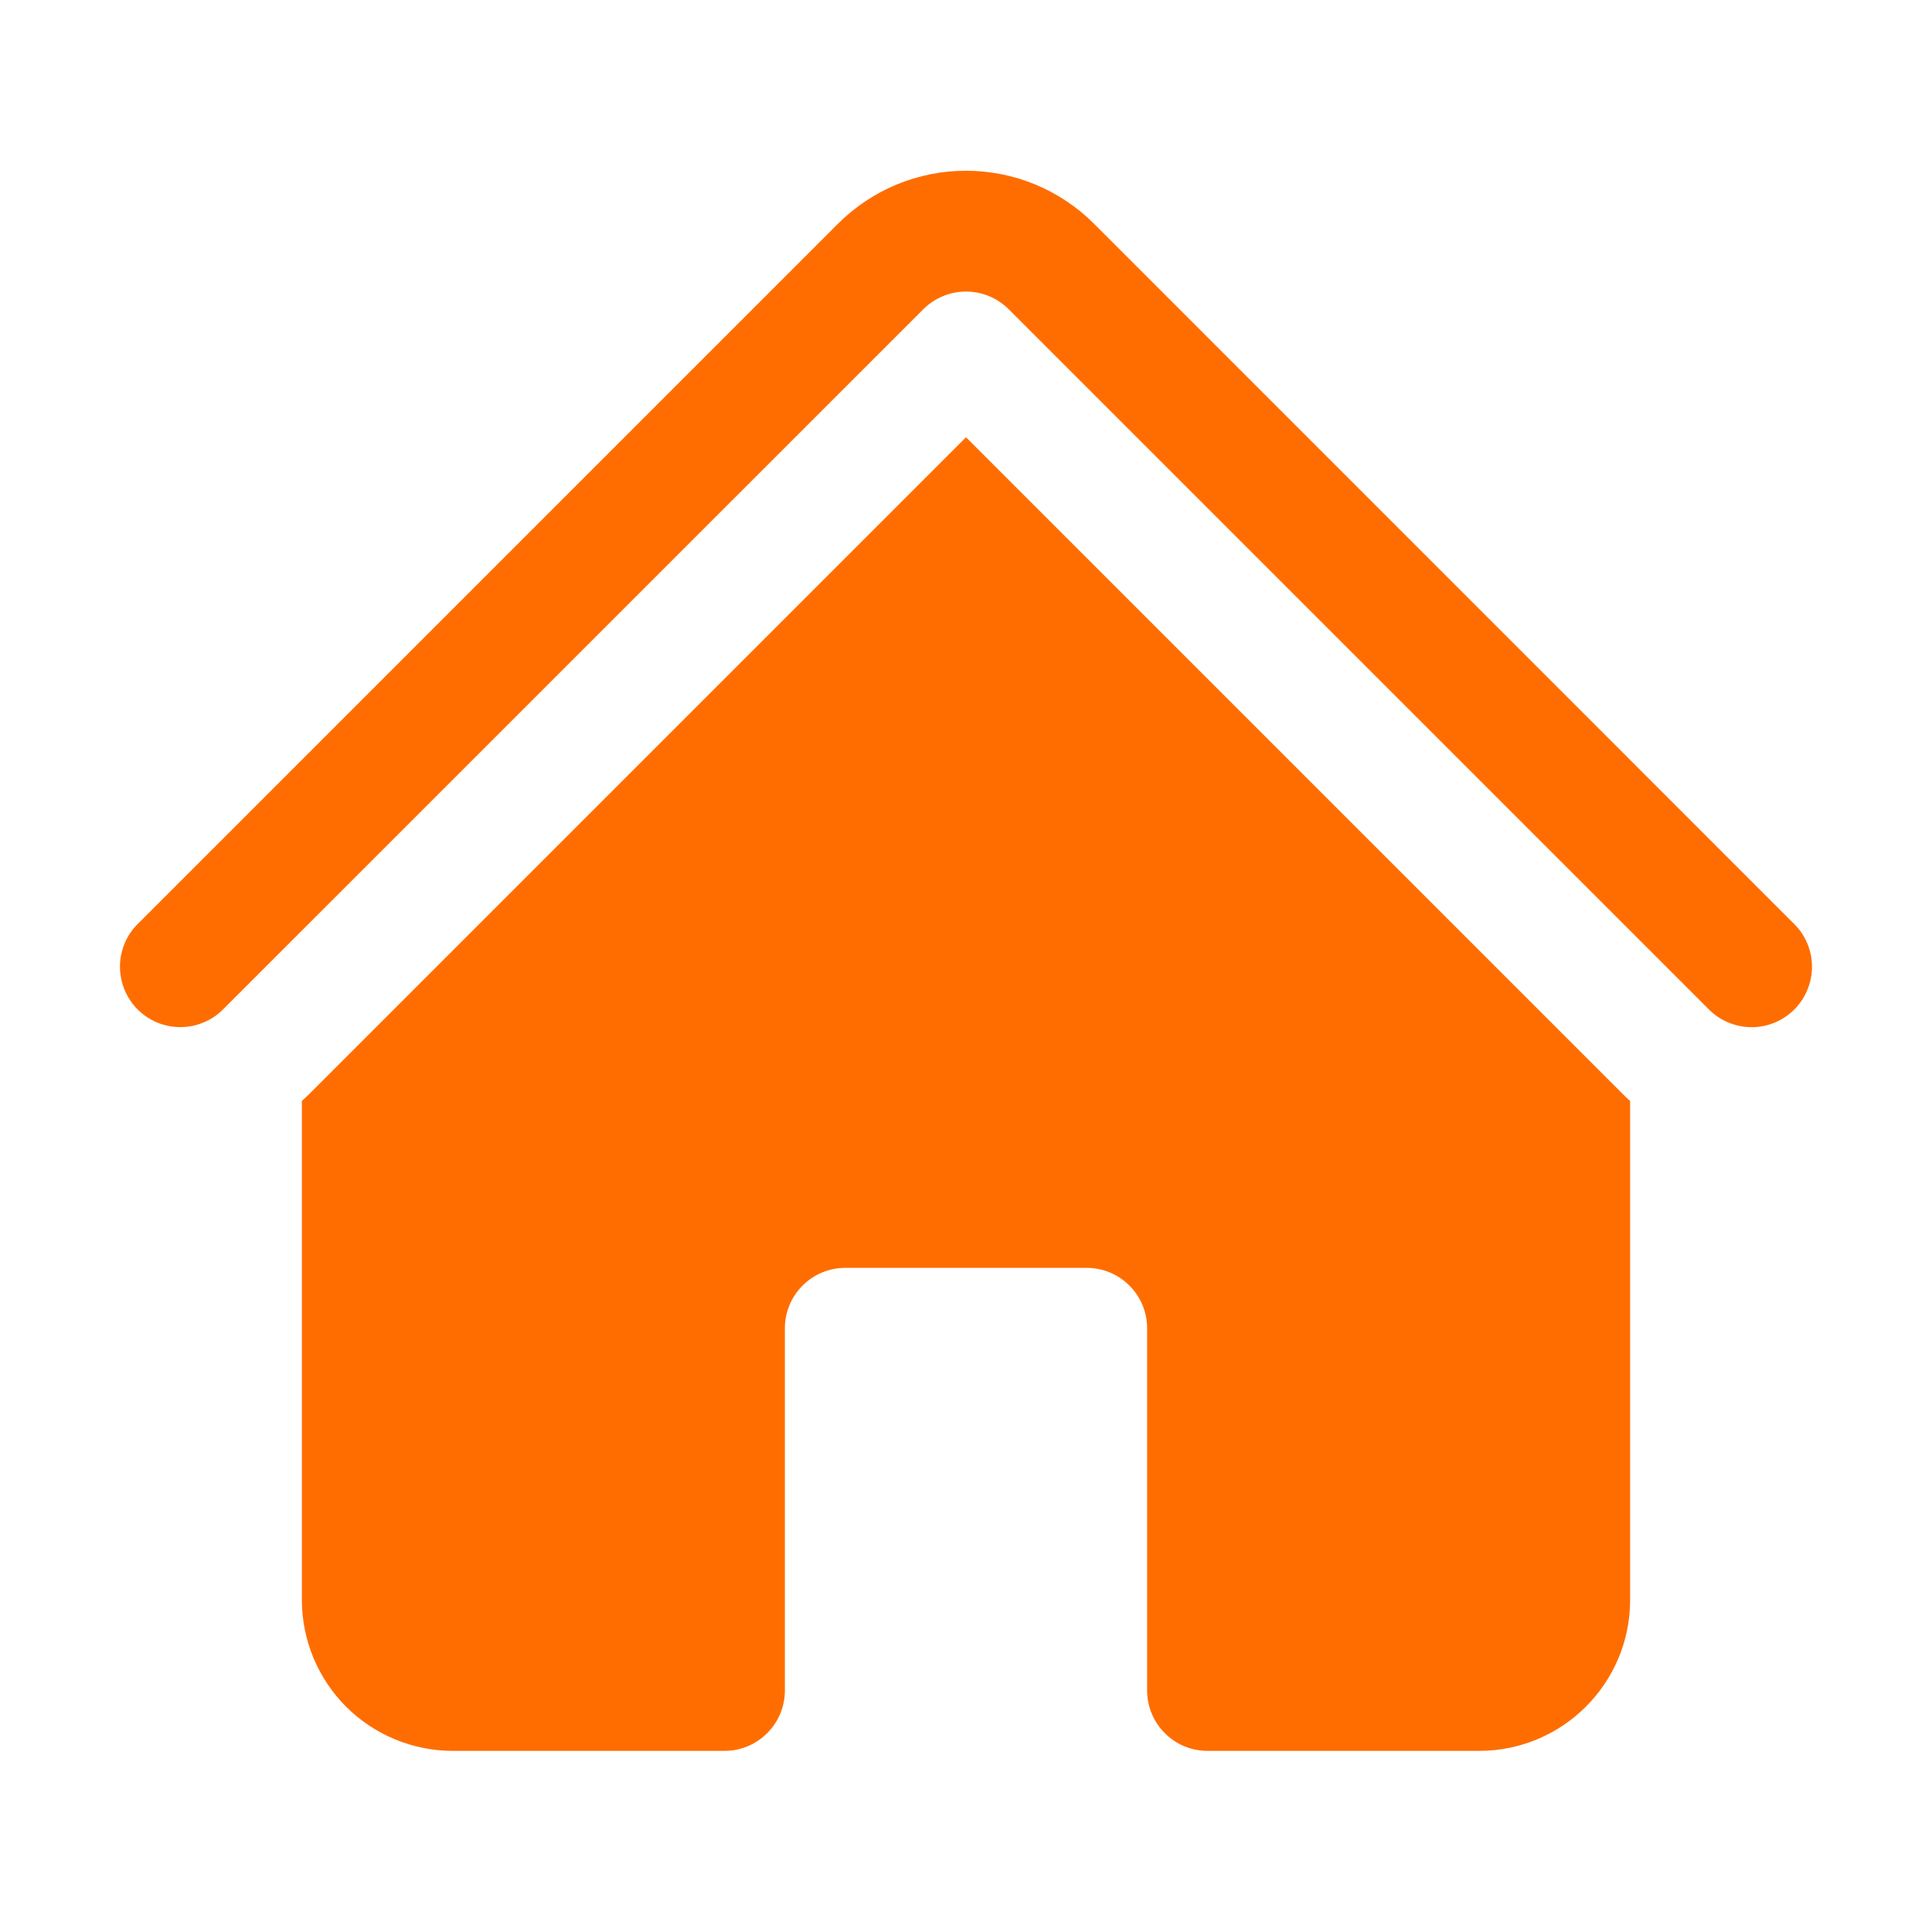
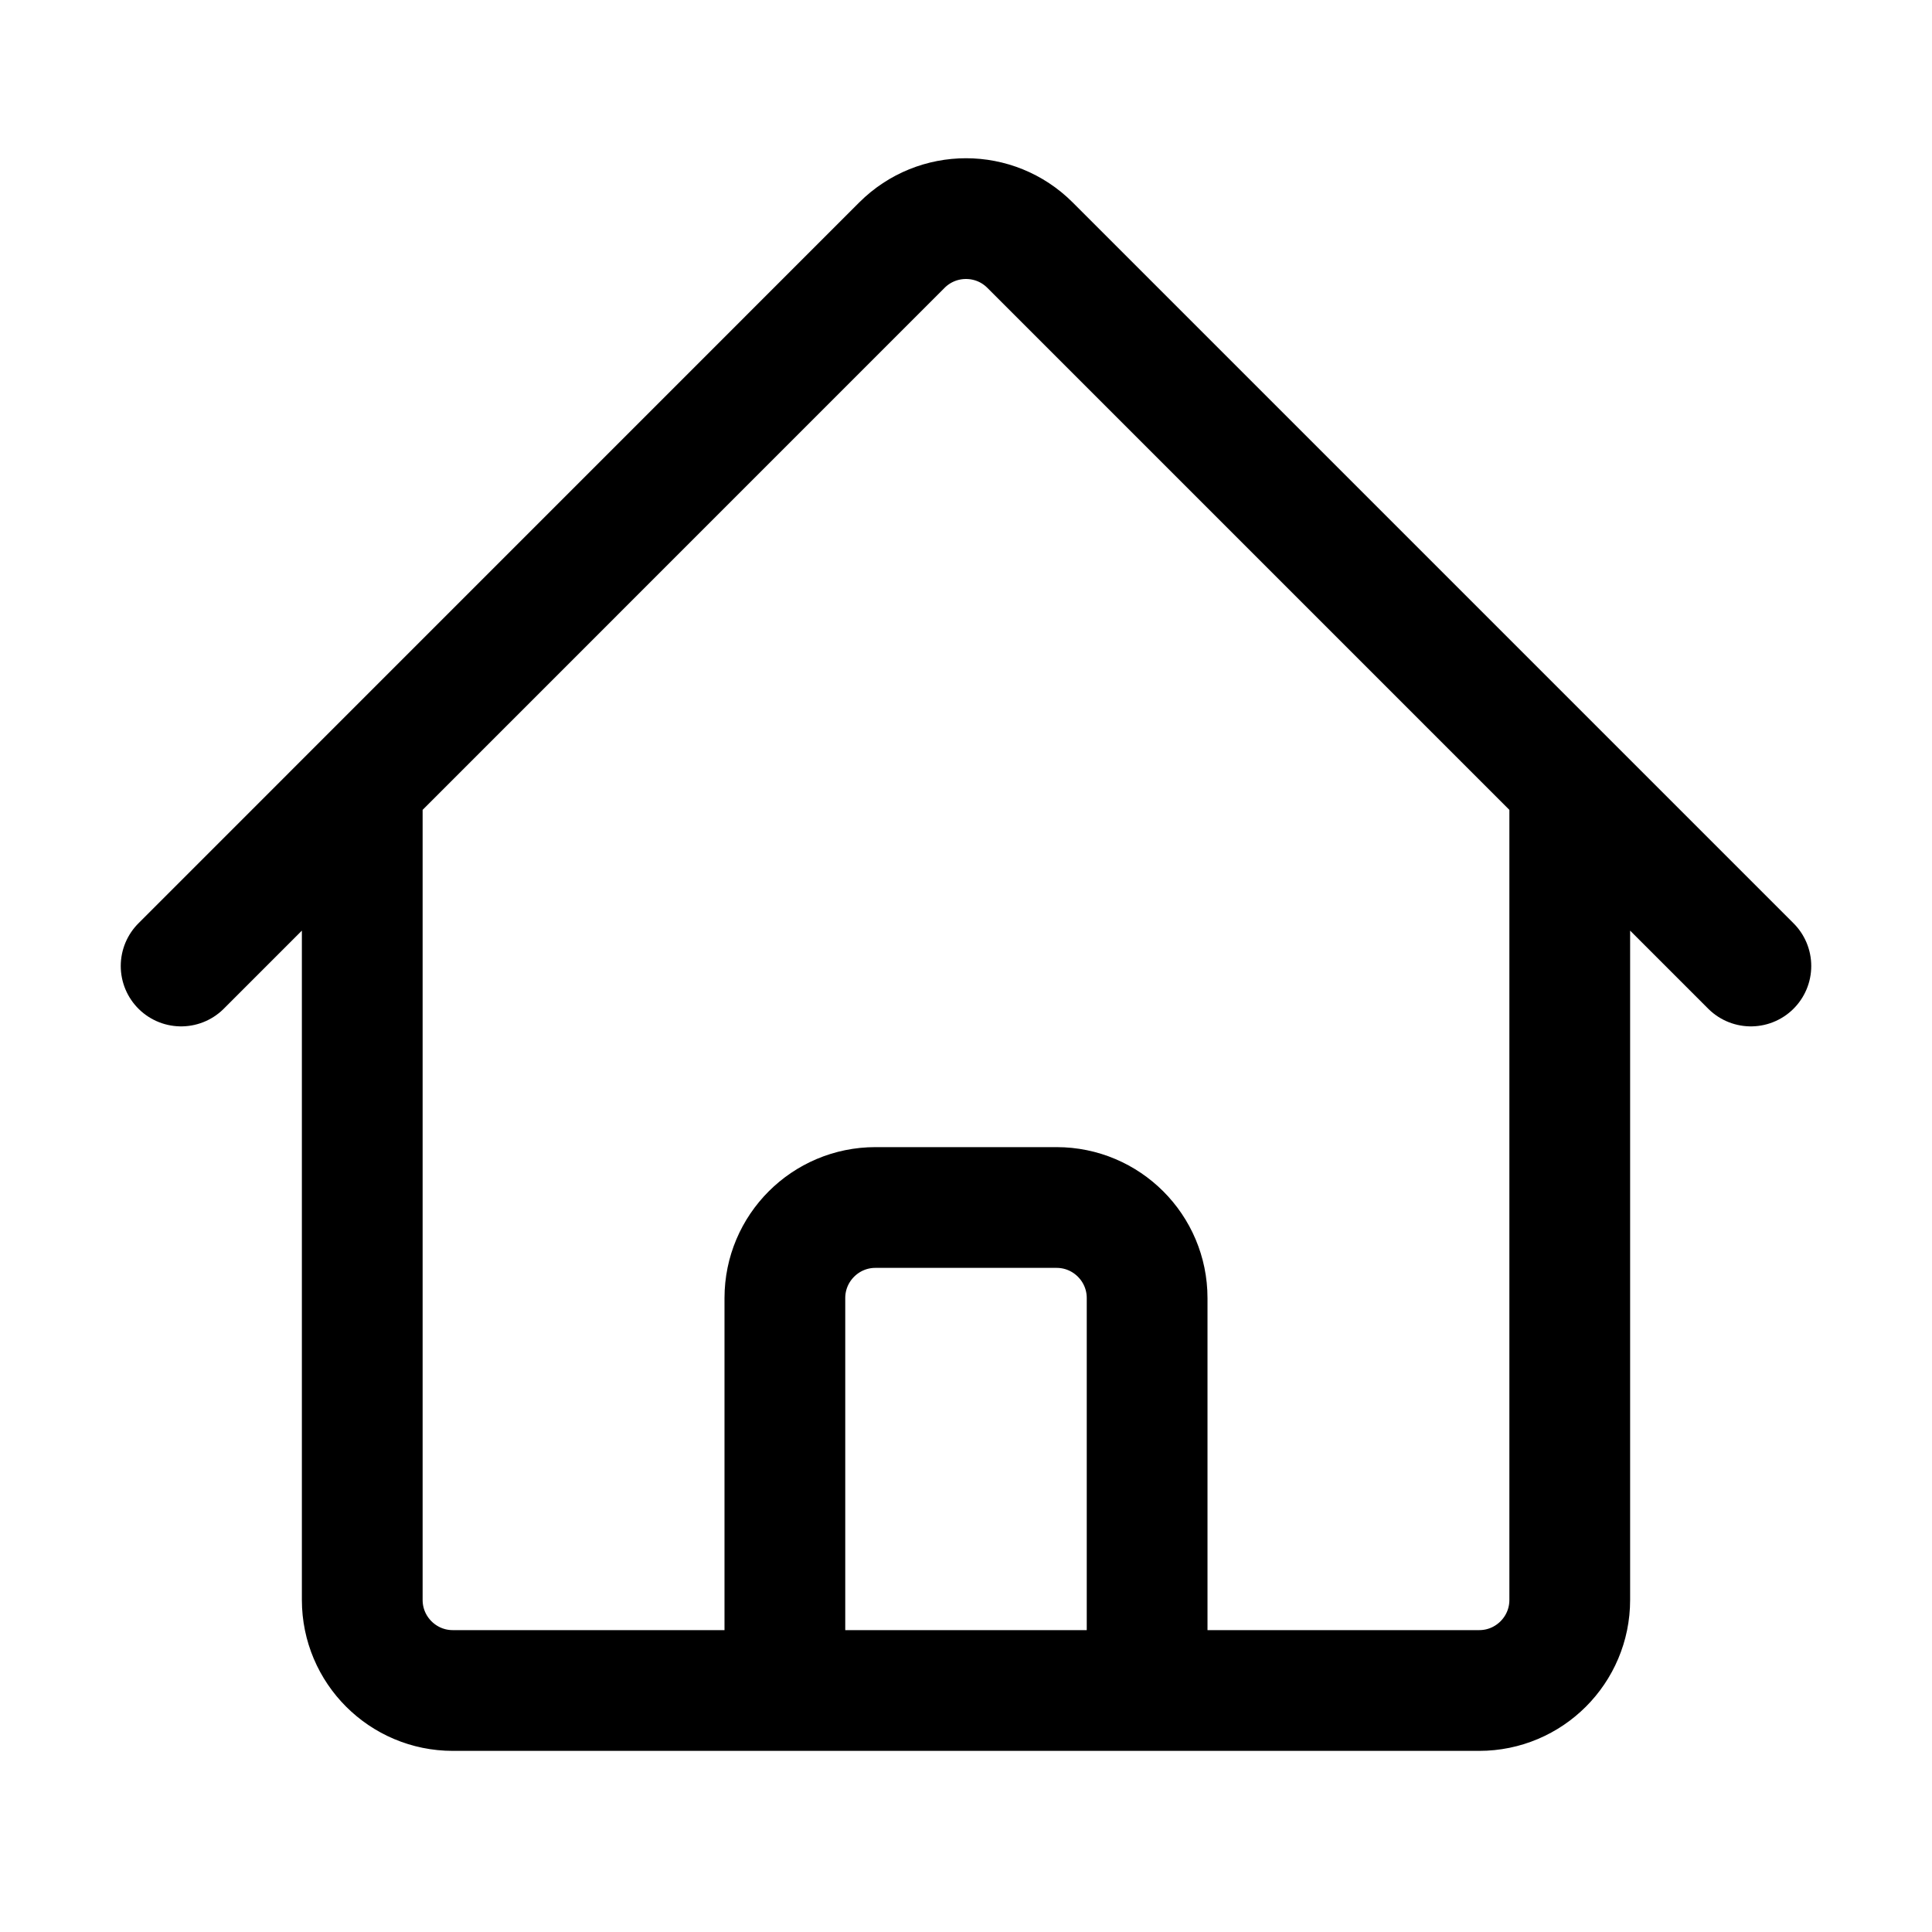
<svg xmlns="http://www.w3.org/2000/svg" width="24" height="24" viewBox="0 0 24 24" fill="none">
-   <path d="M11.47 3.841C11.611 3.701 11.801 3.622 12 3.622C12.199 3.622 12.389 3.701 12.53 3.841L21.22 12.531C21.289 12.603 21.372 12.66 21.463 12.699C21.555 12.738 21.654 12.759 21.753 12.76C21.853 12.761 21.951 12.742 22.044 12.704C22.136 12.666 22.219 12.61 22.29 12.54C22.36 12.469 22.416 12.386 22.453 12.293C22.491 12.201 22.51 12.102 22.509 12.003C22.508 11.903 22.488 11.805 22.448 11.713C22.409 11.622 22.352 11.539 22.28 11.47L13.591 2.78C13.382 2.571 13.134 2.405 12.861 2.292C12.588 2.179 12.296 2.121 12 2.121C11.704 2.121 11.412 2.179 11.139 2.292C10.866 2.405 10.618 2.571 10.409 2.78L1.719 11.47C1.647 11.539 1.59 11.622 1.551 11.713C1.512 11.805 1.491 11.903 1.49 12.003C1.49 12.103 1.509 12.201 1.546 12.293C1.584 12.386 1.64 12.469 1.71 12.54C1.781 12.61 1.864 12.666 1.957 12.704C2.049 12.741 2.148 12.76 2.247 12.759C2.347 12.758 2.445 12.738 2.537 12.698C2.628 12.659 2.711 12.602 2.78 12.53L11.47 3.841Z" fill="#FF6D00" />
-   <path d="M12 5.432L20.159 13.591C20.189 13.621 20.219 13.649 20.25 13.677V19.875C20.25 20.91 19.41 21.75 18.375 21.75H15C14.801 21.75 14.61 21.671 14.47 21.53C14.329 21.39 14.25 21.199 14.25 21V16.5C14.25 16.301 14.171 16.11 14.03 15.97C13.89 15.829 13.699 15.75 13.5 15.75H10.5C10.301 15.75 10.11 15.829 9.97 15.97C9.829 16.11 9.75 16.301 9.75 16.5V21C9.75 21.199 9.671 21.39 9.53 21.53C9.39 21.671 9.199 21.75 9 21.75H5.625C5.128 21.75 4.651 21.552 4.299 21.201C3.948 20.849 3.75 20.372 3.75 19.875V13.677C3.781 13.649 3.811 13.62 3.841 13.591L12 5.432Z" fill="#FF6D00" />
+   <path d="M2.25 12L11.204 3.045C11.644 2.606 12.356 2.606 12.795 3.045L21.75 12M4.5 9.75V19.875C4.5 20.496 5.004 21 5.625 21H9.75V16.125C9.75 15.504 10.254 15 10.875 15H13.125C13.746 15 14.25 15.504 14.25 16.125V21H18.375C18.996 21 19.5 20.496 19.5 19.875V9.75M8.25 21H16.5" stroke="black" stroke-width="1.5" stroke-linecap="round" stroke-linejoin="round" />
</svg>
